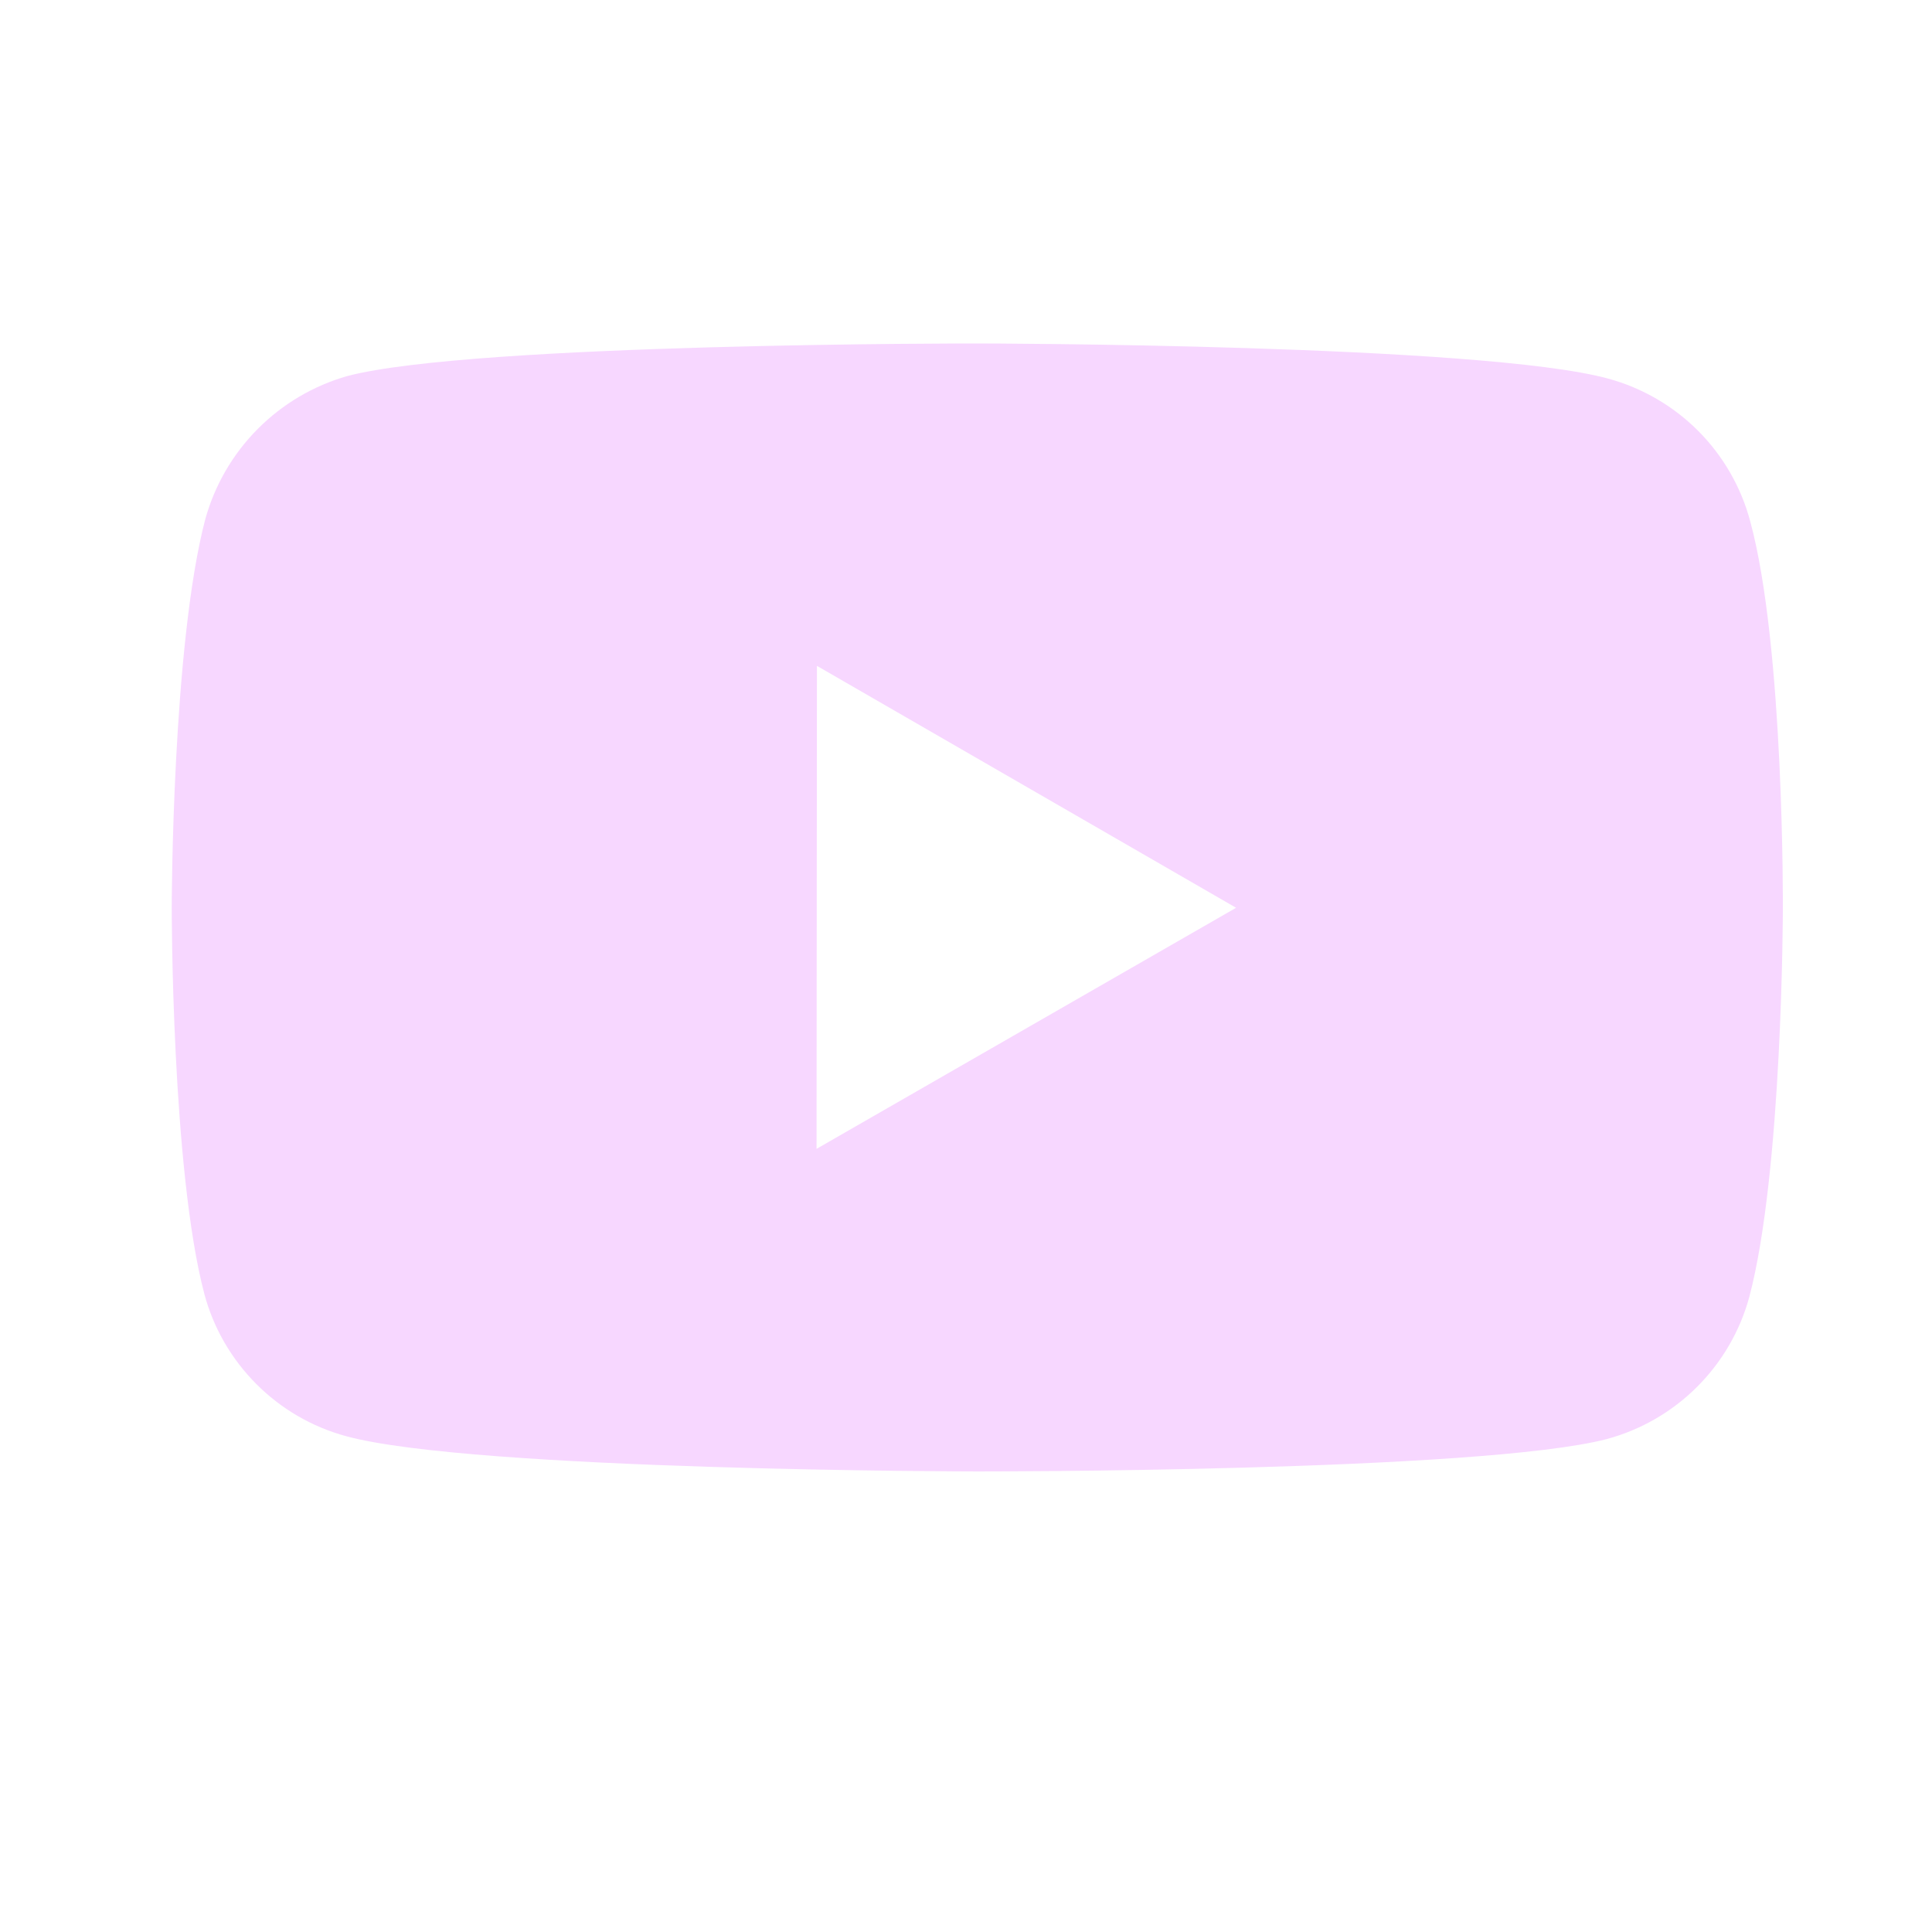
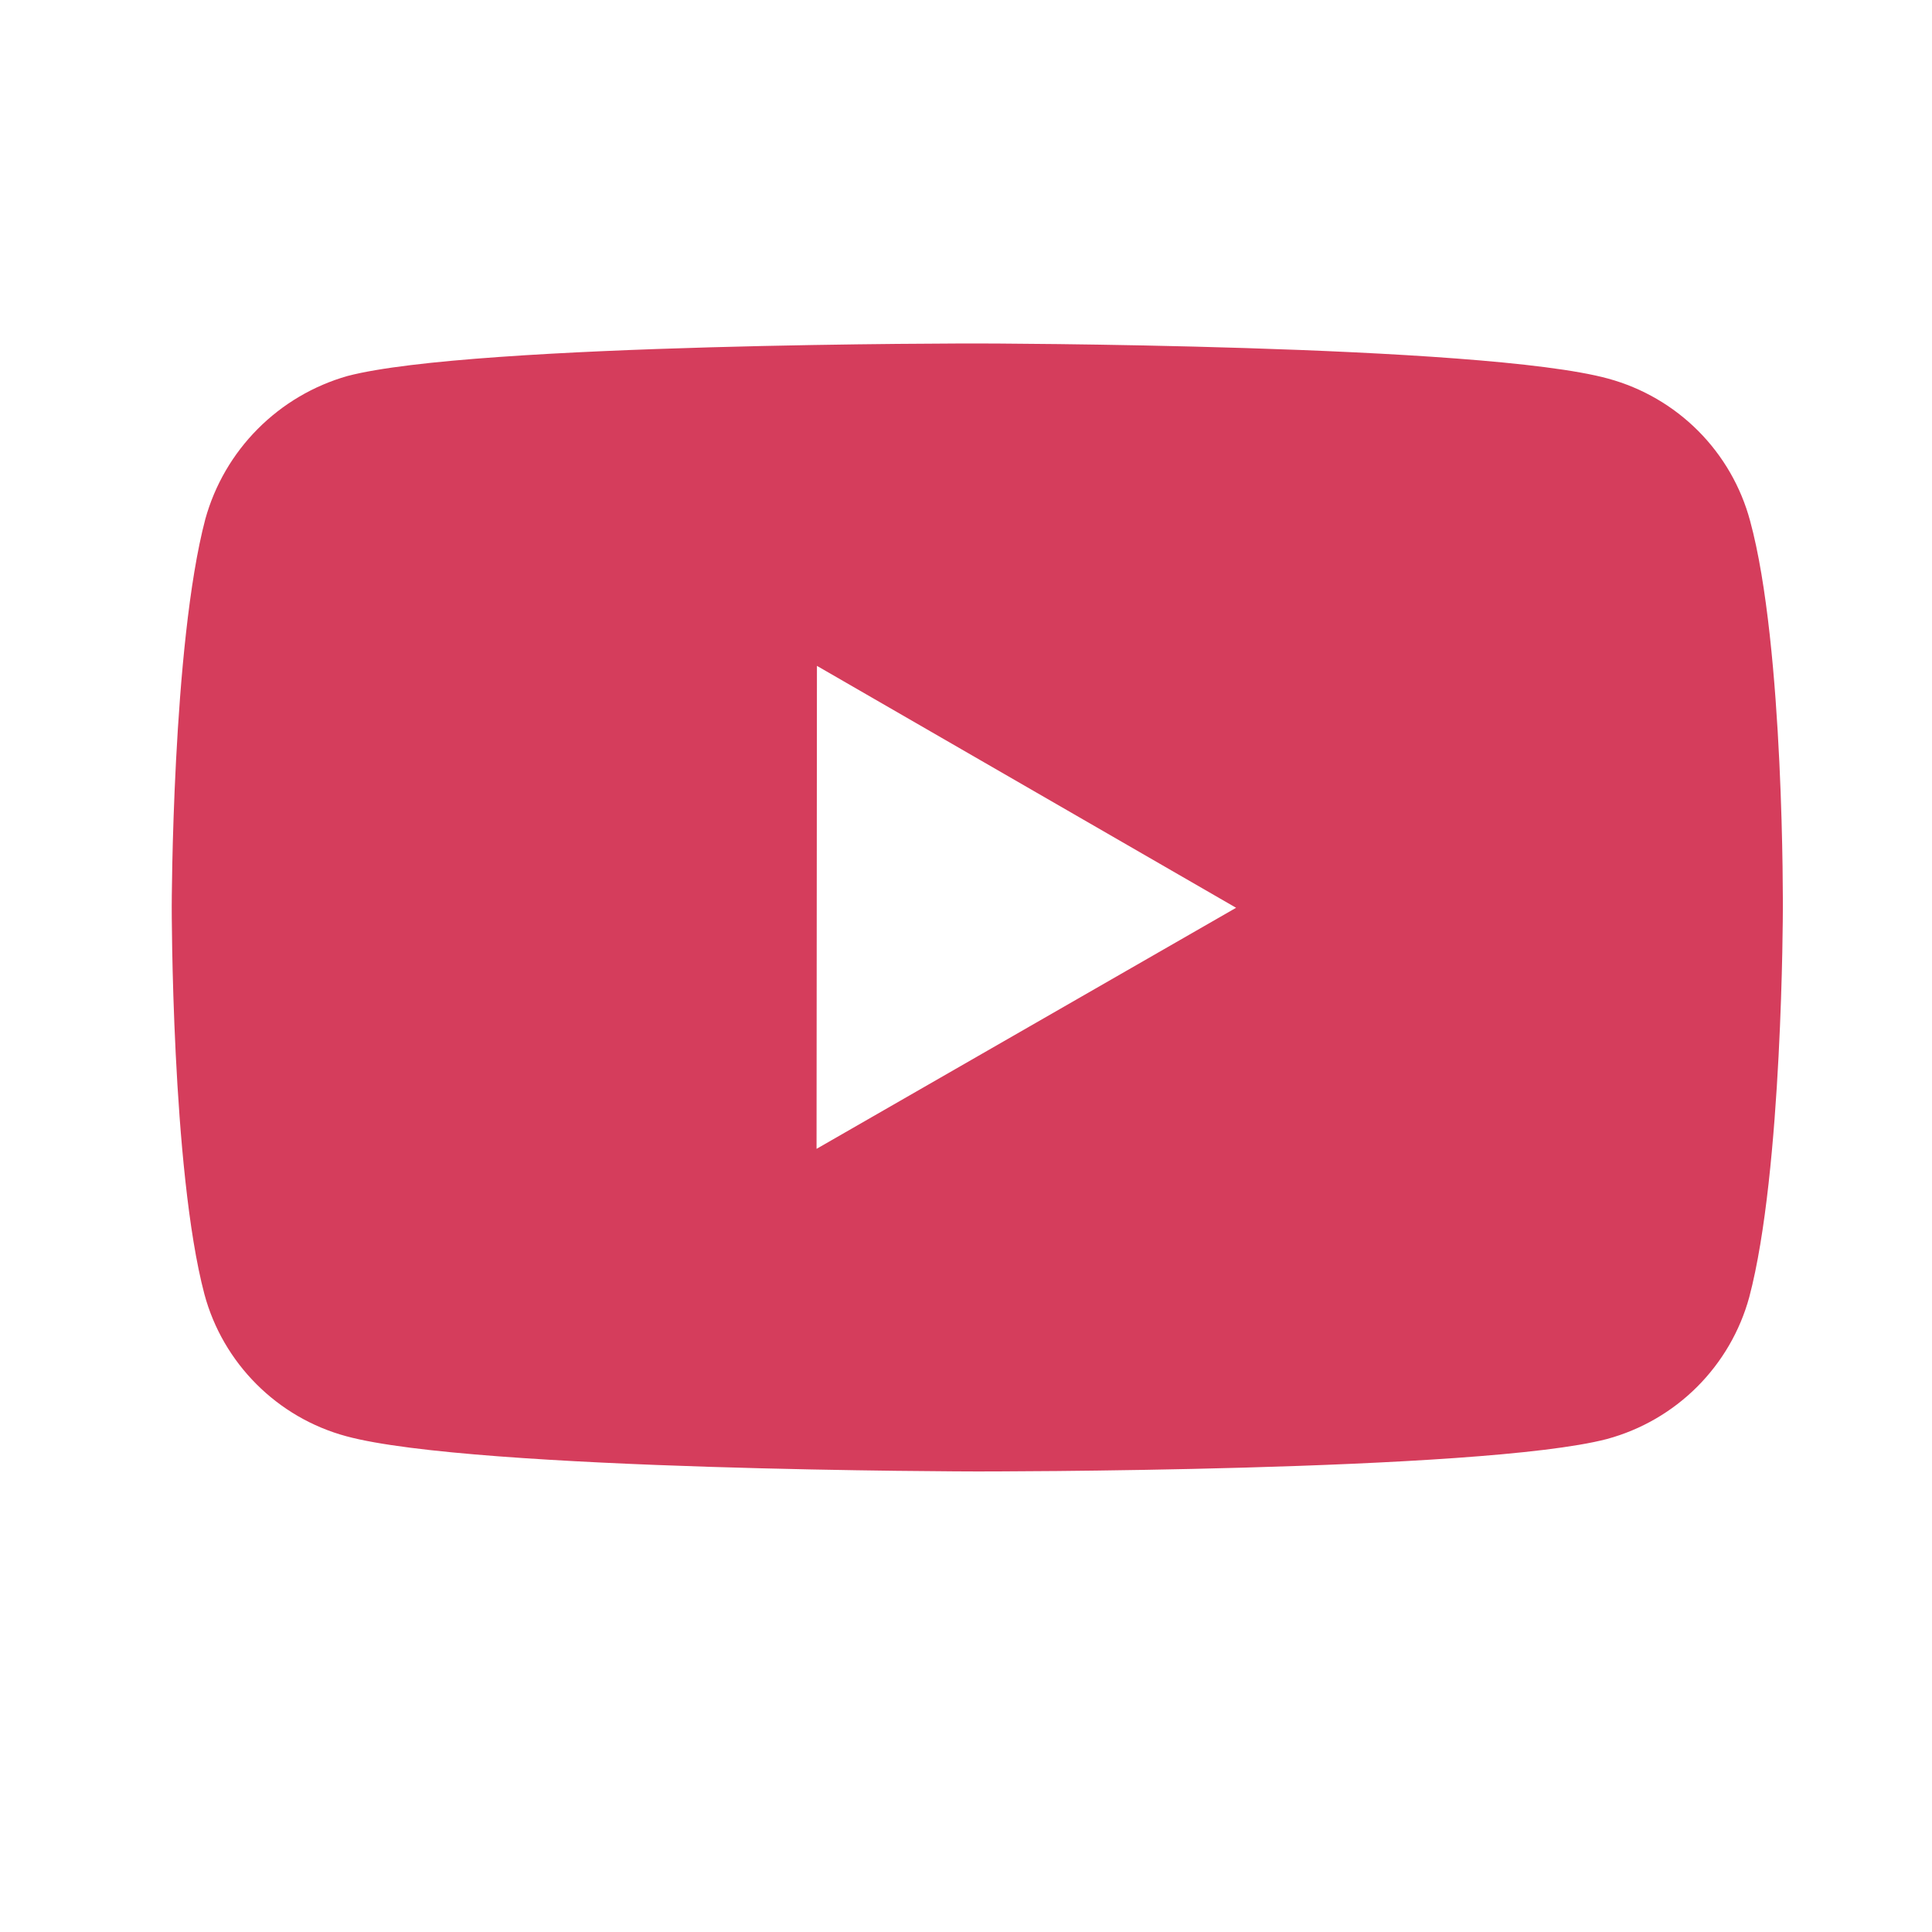
<svg xmlns="http://www.w3.org/2000/svg" width="45" height="45" viewBox="0 0 45 45" fill="none">
-   <path d="M40.763 12.131C40.55 11.338 40.132 10.616 39.553 10.035C38.973 9.454 38.251 9.035 37.459 8.819C34.523 8.013 22.776 8 22.776 8C22.776 8 11.031 7.987 8.093 8.758C7.302 8.983 6.582 9.408 6.002 9.992C5.422 10.575 5.002 11.298 4.782 12.091C4.008 15.027 4 21.117 4 21.117C4 21.117 3.993 27.238 4.761 30.144C5.192 31.751 6.458 33.02 8.067 33.453C11.033 34.259 22.748 34.273 22.748 34.273C22.748 34.273 34.495 34.286 37.431 33.517C38.223 33.302 38.946 32.884 39.527 32.304C40.108 31.724 40.528 31.003 40.744 30.211C41.521 27.277 41.526 21.189 41.526 21.189C41.526 21.189 41.564 15.067 40.763 12.131ZM19.019 26.759L19.028 15.509L28.791 21.144L19.019 26.759Z" fill="#F7D7FF" />
+   <path d="M40.763 12.131C40.55 11.338 40.132 10.616 39.553 10.035C38.973 9.454 38.251 9.035 37.459 8.819C34.523 8.013 22.776 8 22.776 8C22.776 8 11.031 7.987 8.093 8.758C7.302 8.983 6.582 9.408 6.002 9.992C5.422 10.575 5.002 11.298 4.782 12.091C4.008 15.027 4 21.117 4 21.117C4 21.117 3.993 27.238 4.761 30.144C5.192 31.751 6.458 33.02 8.067 33.453C11.033 34.259 22.748 34.273 22.748 34.273C22.748 34.273 34.495 34.286 37.431 33.517C38.223 33.302 38.946 32.884 39.527 32.304C40.108 31.724 40.528 31.003 40.744 30.211C41.521 27.277 41.526 21.189 41.526 21.189C41.526 21.189 41.564 15.067 40.763 12.131ZM19.019 26.759L19.028 15.509L28.791 21.144L19.019 26.759Z" fill="#D53D5C" />
</svg>
